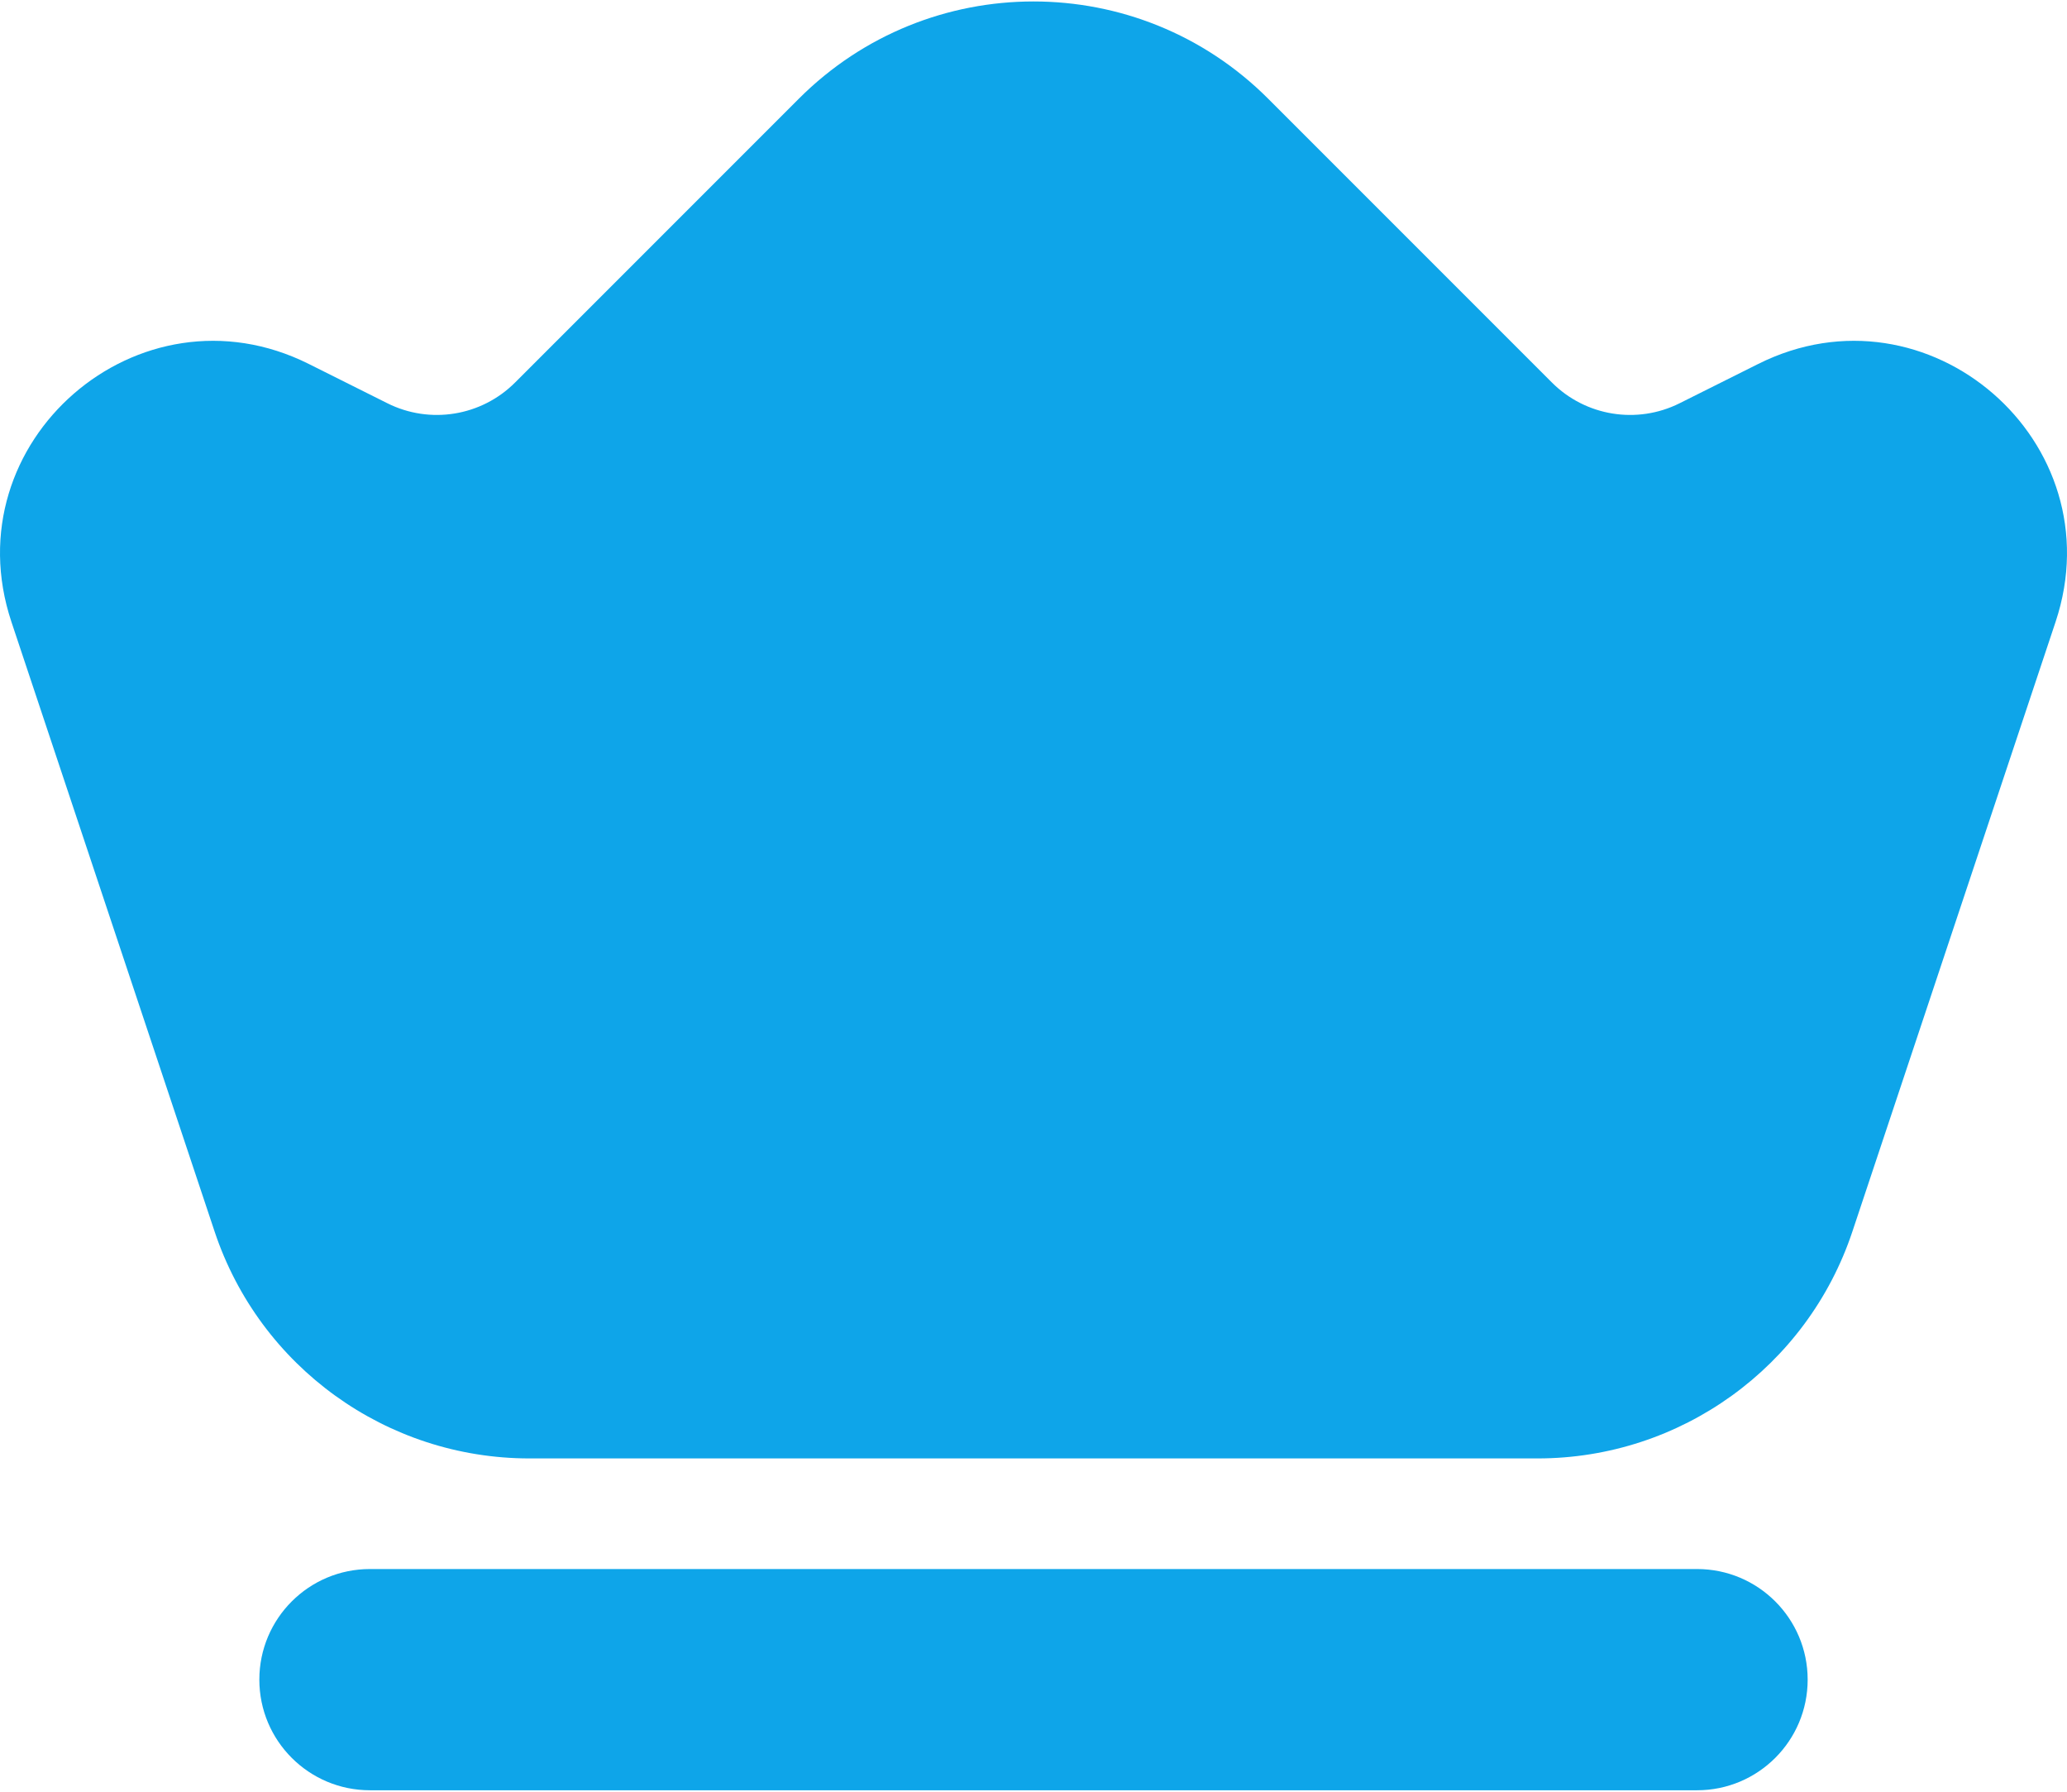
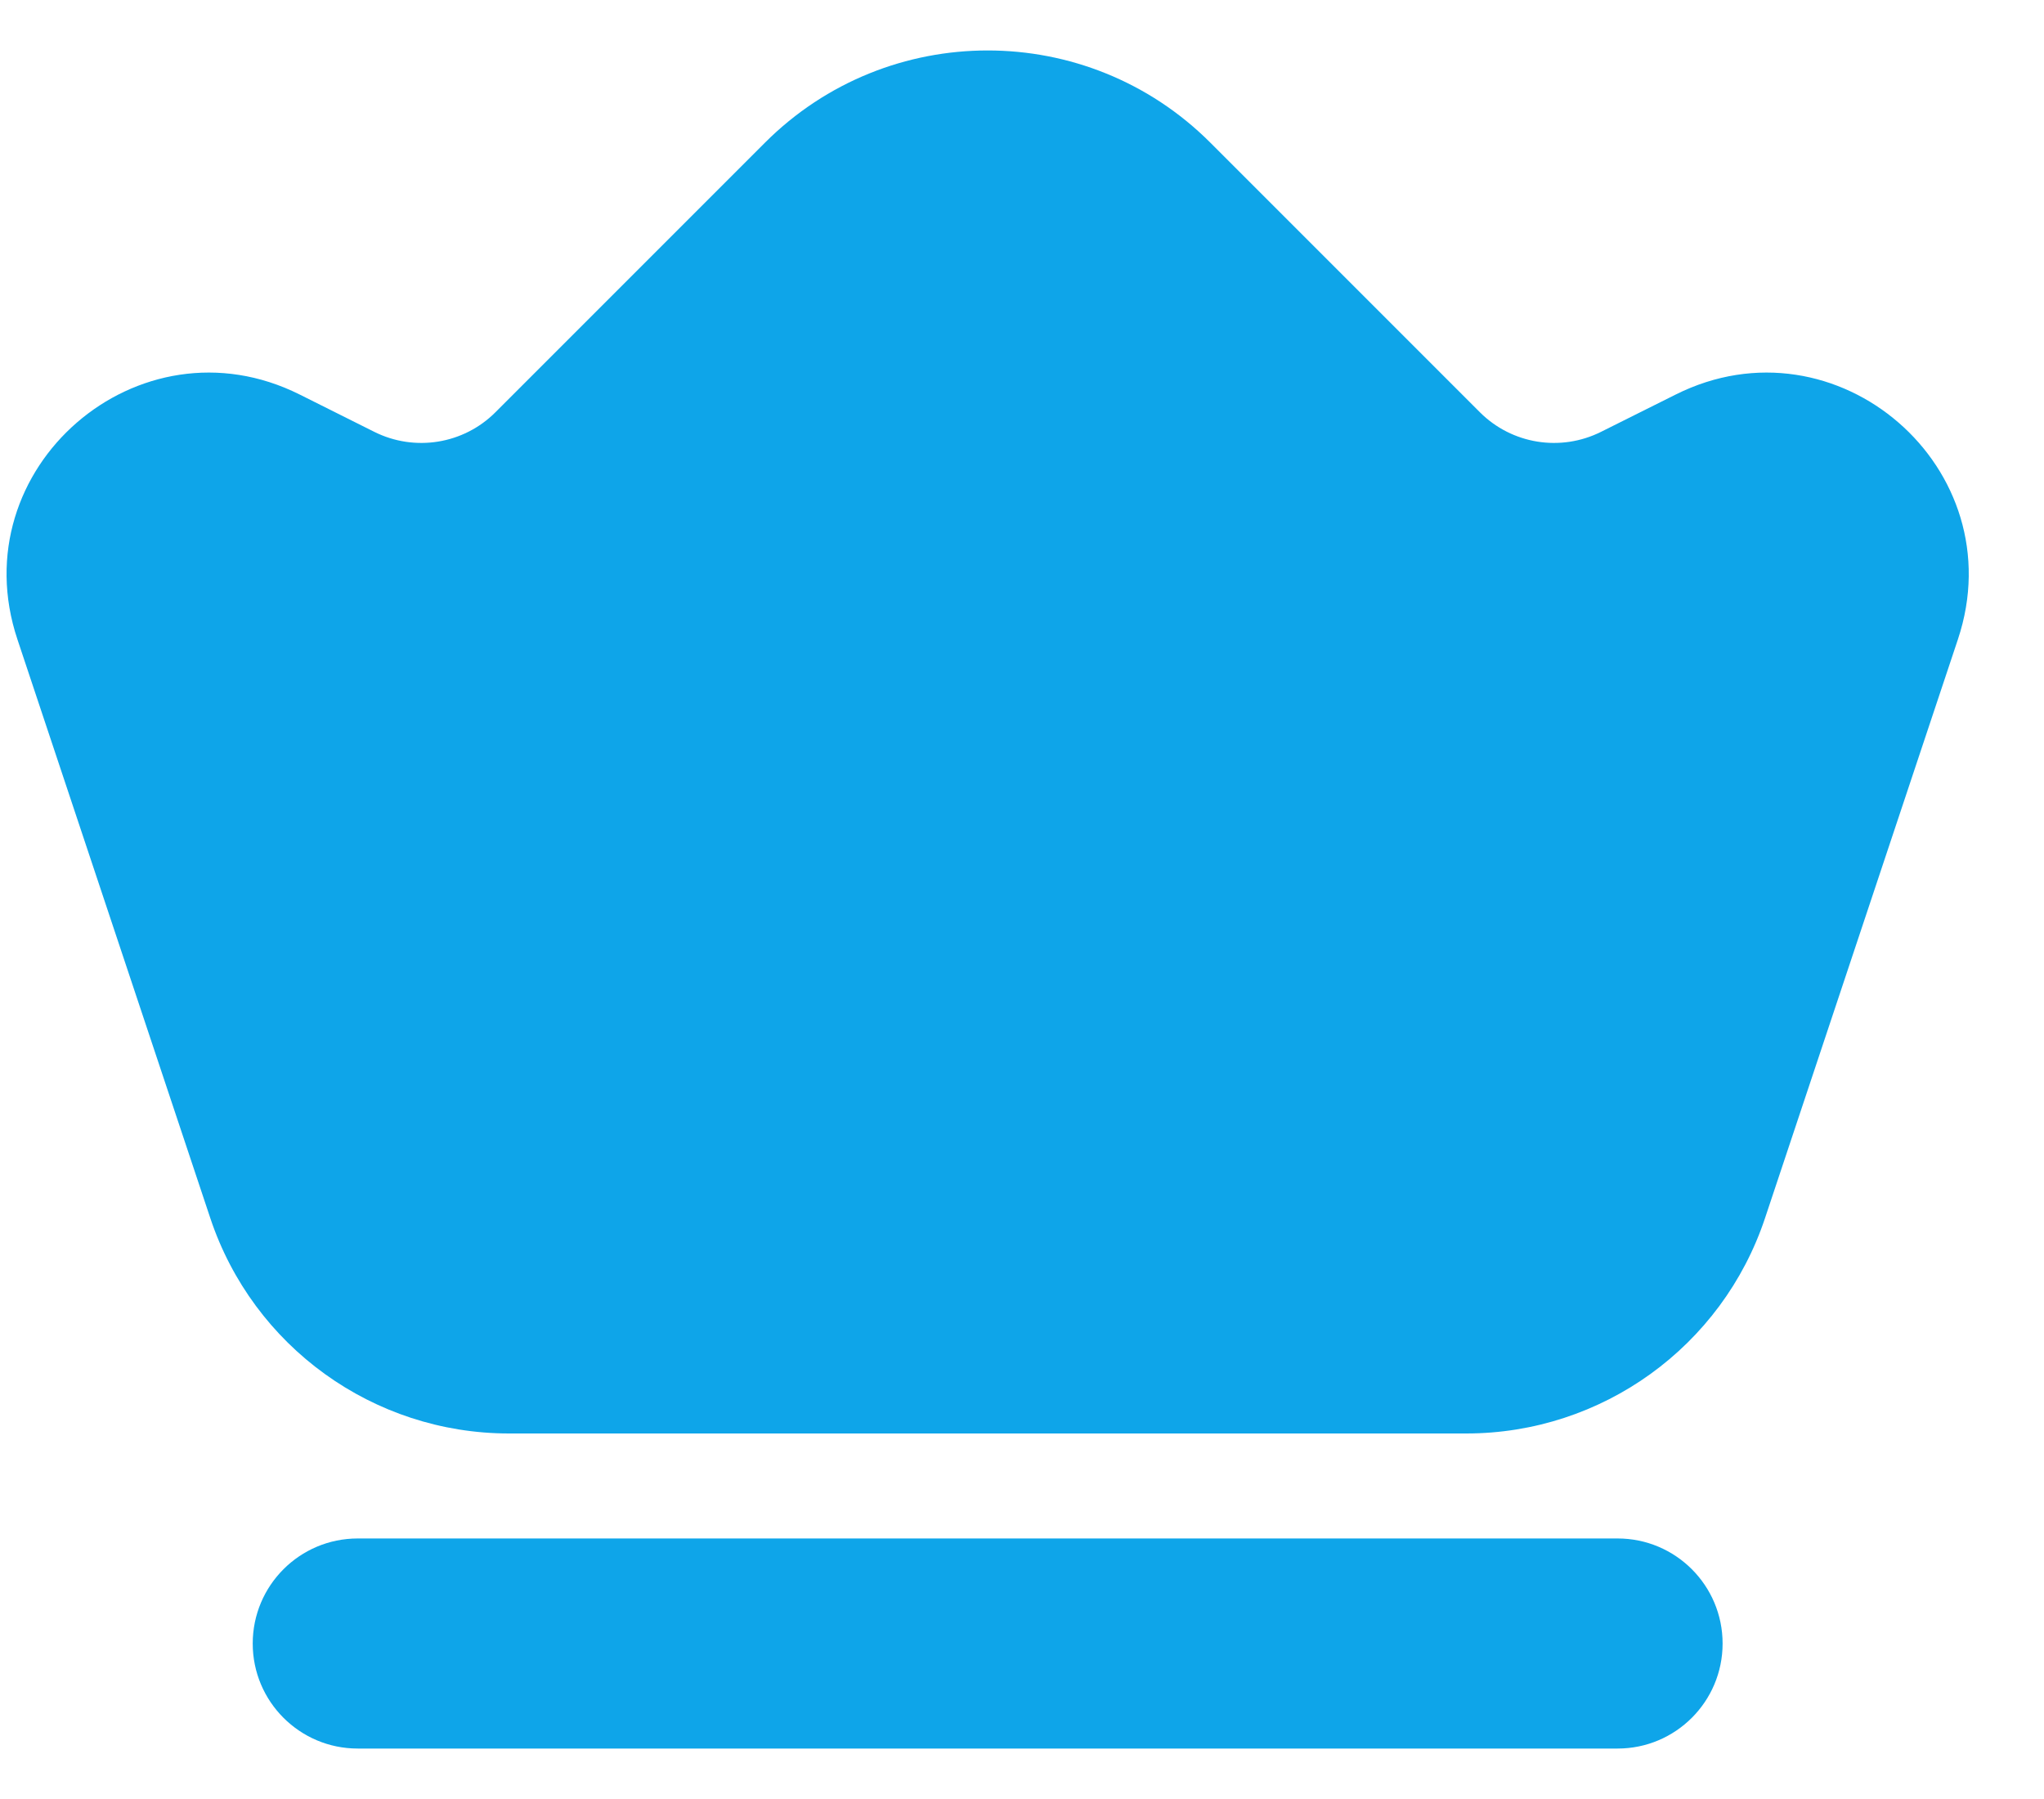
- <svg xmlns="http://www.w3.org/2000/svg" width="600" height="520" viewBox="0 0 600 520" fill="none">
-   <path fill-rule="evenodd" clip-rule="evenodd" d="M75.281 487.474C75.281 469.744 89.654 455.371 107.384 455.371H492.618C510.348 455.371 524.721 469.744 524.721 487.474C524.721 505.204 510.348 519.577 492.618 519.577H107.384C89.654 519.577 75.281 505.204 75.281 487.474Z" fill="#0EA5E9" />
-   <path fill-rule="evenodd" clip-rule="evenodd" d="M231.899 28.631C269.509 -8.979 330.488 -8.979 368.1 28.631L450.492 111.023C460.264 120.794 475.188 123.216 487.548 117.036L510.364 105.629C559.638 80.992 614.101 128.228 596.682 180.492L537.706 357.416C524.598 396.742 487.795 423.268 446.341 423.268H153.66C112.205 423.268 75.402 396.742 62.293 357.416L3.319 180.492C-14.102 128.229 40.362 80.992 89.637 105.629L112.451 117.036C124.81 123.216 139.737 120.794 149.508 111.023L231.899 28.631Z" fill="#0EA5E9" />
+ <svg xmlns="http://www.w3.org/2000/svg" width="25" height="22" viewBox="0 0 25 22" fill="none">
+   <path fill-rule="evenodd" clip-rule="evenodd" d="M3.091 20.099C3.091 19.389 3.666 18.814 4.375 18.814H19.785C20.494 18.814 21.069 19.389 21.069 20.099C21.069 20.808 20.494 21.383 19.785 21.383H4.375C3.666 21.383 3.091 20.808 3.091 20.099Z" fill="#0EA5E9" />
+   <path fill-rule="evenodd" clip-rule="evenodd" d="M9.356 1.745C10.86 0.241 13.3 0.241 14.804 1.745L18.1 5.041C18.491 5.432 19.088 5.528 19.582 5.281L20.495 4.825C22.466 3.839 24.644 5.729 23.947 7.819L21.588 14.896C21.064 16.469 19.592 17.53 17.934 17.53H6.226C4.568 17.53 3.096 16.469 2.572 14.896L0.213 7.819C-0.484 5.729 1.695 3.839 3.666 4.825L4.578 5.281C5.072 5.528 5.67 5.432 6.06 5.041L9.356 1.745Z" fill="#0EA5E9" />
</svg>
